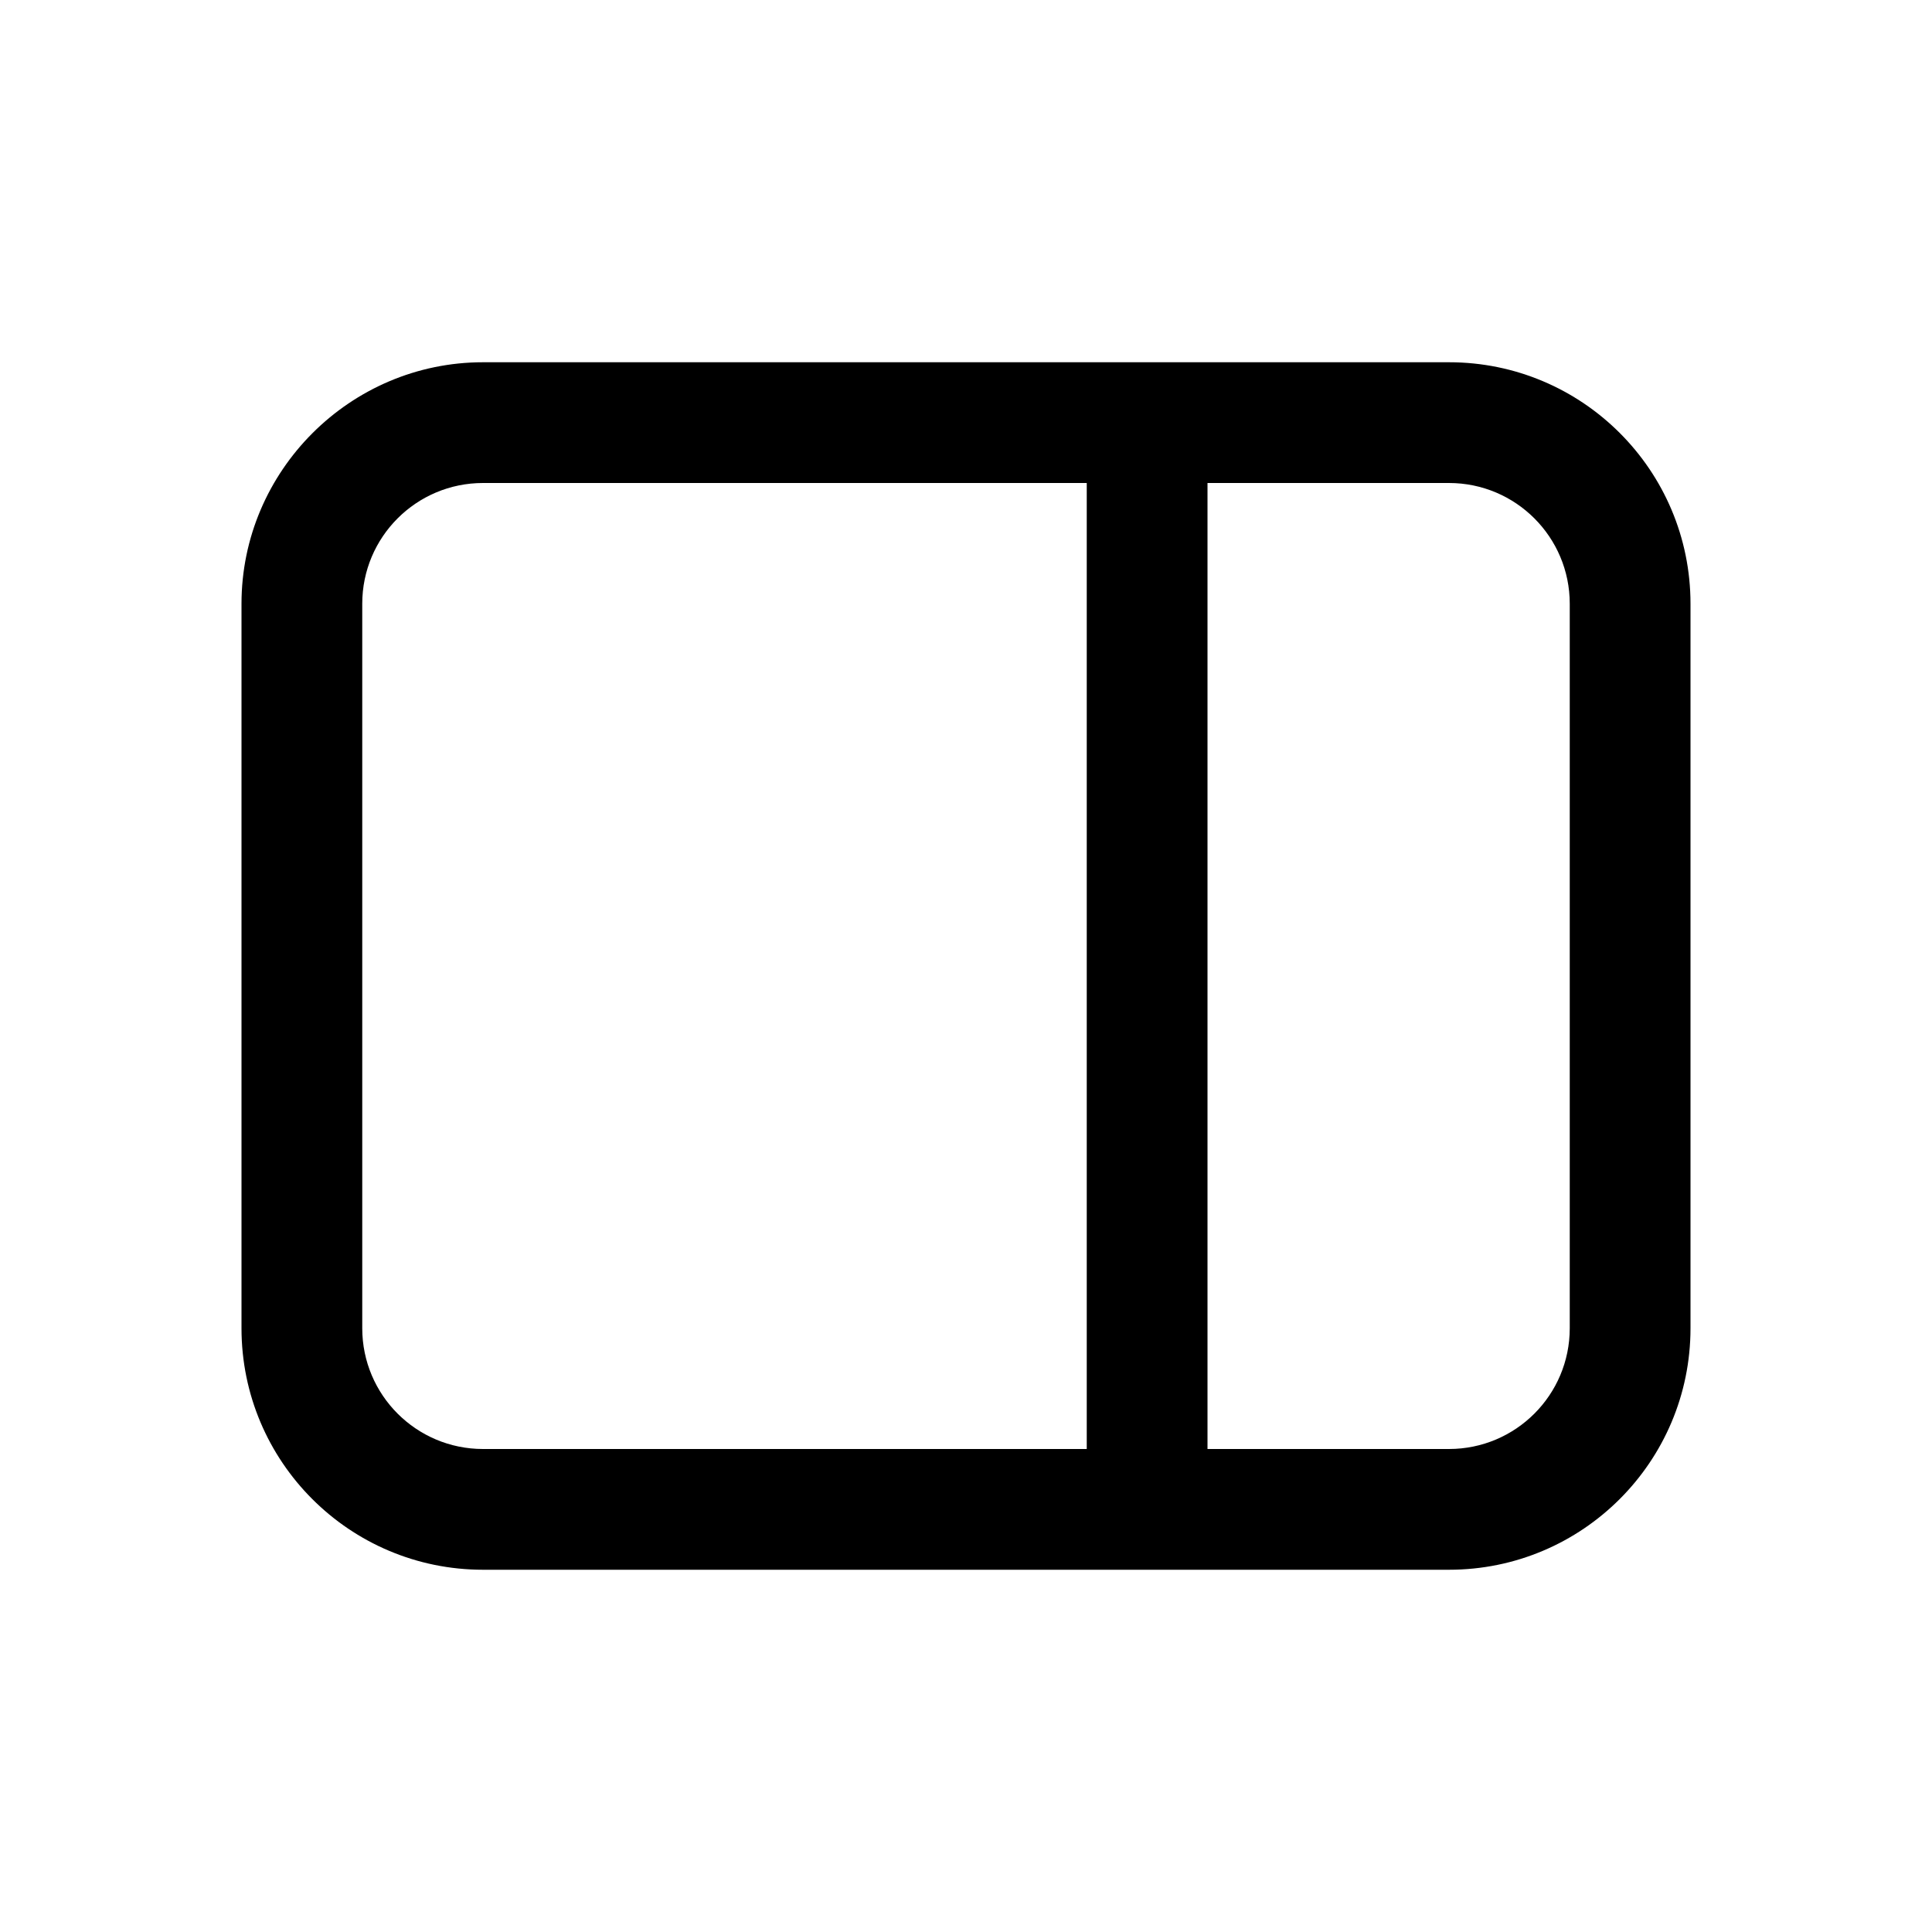
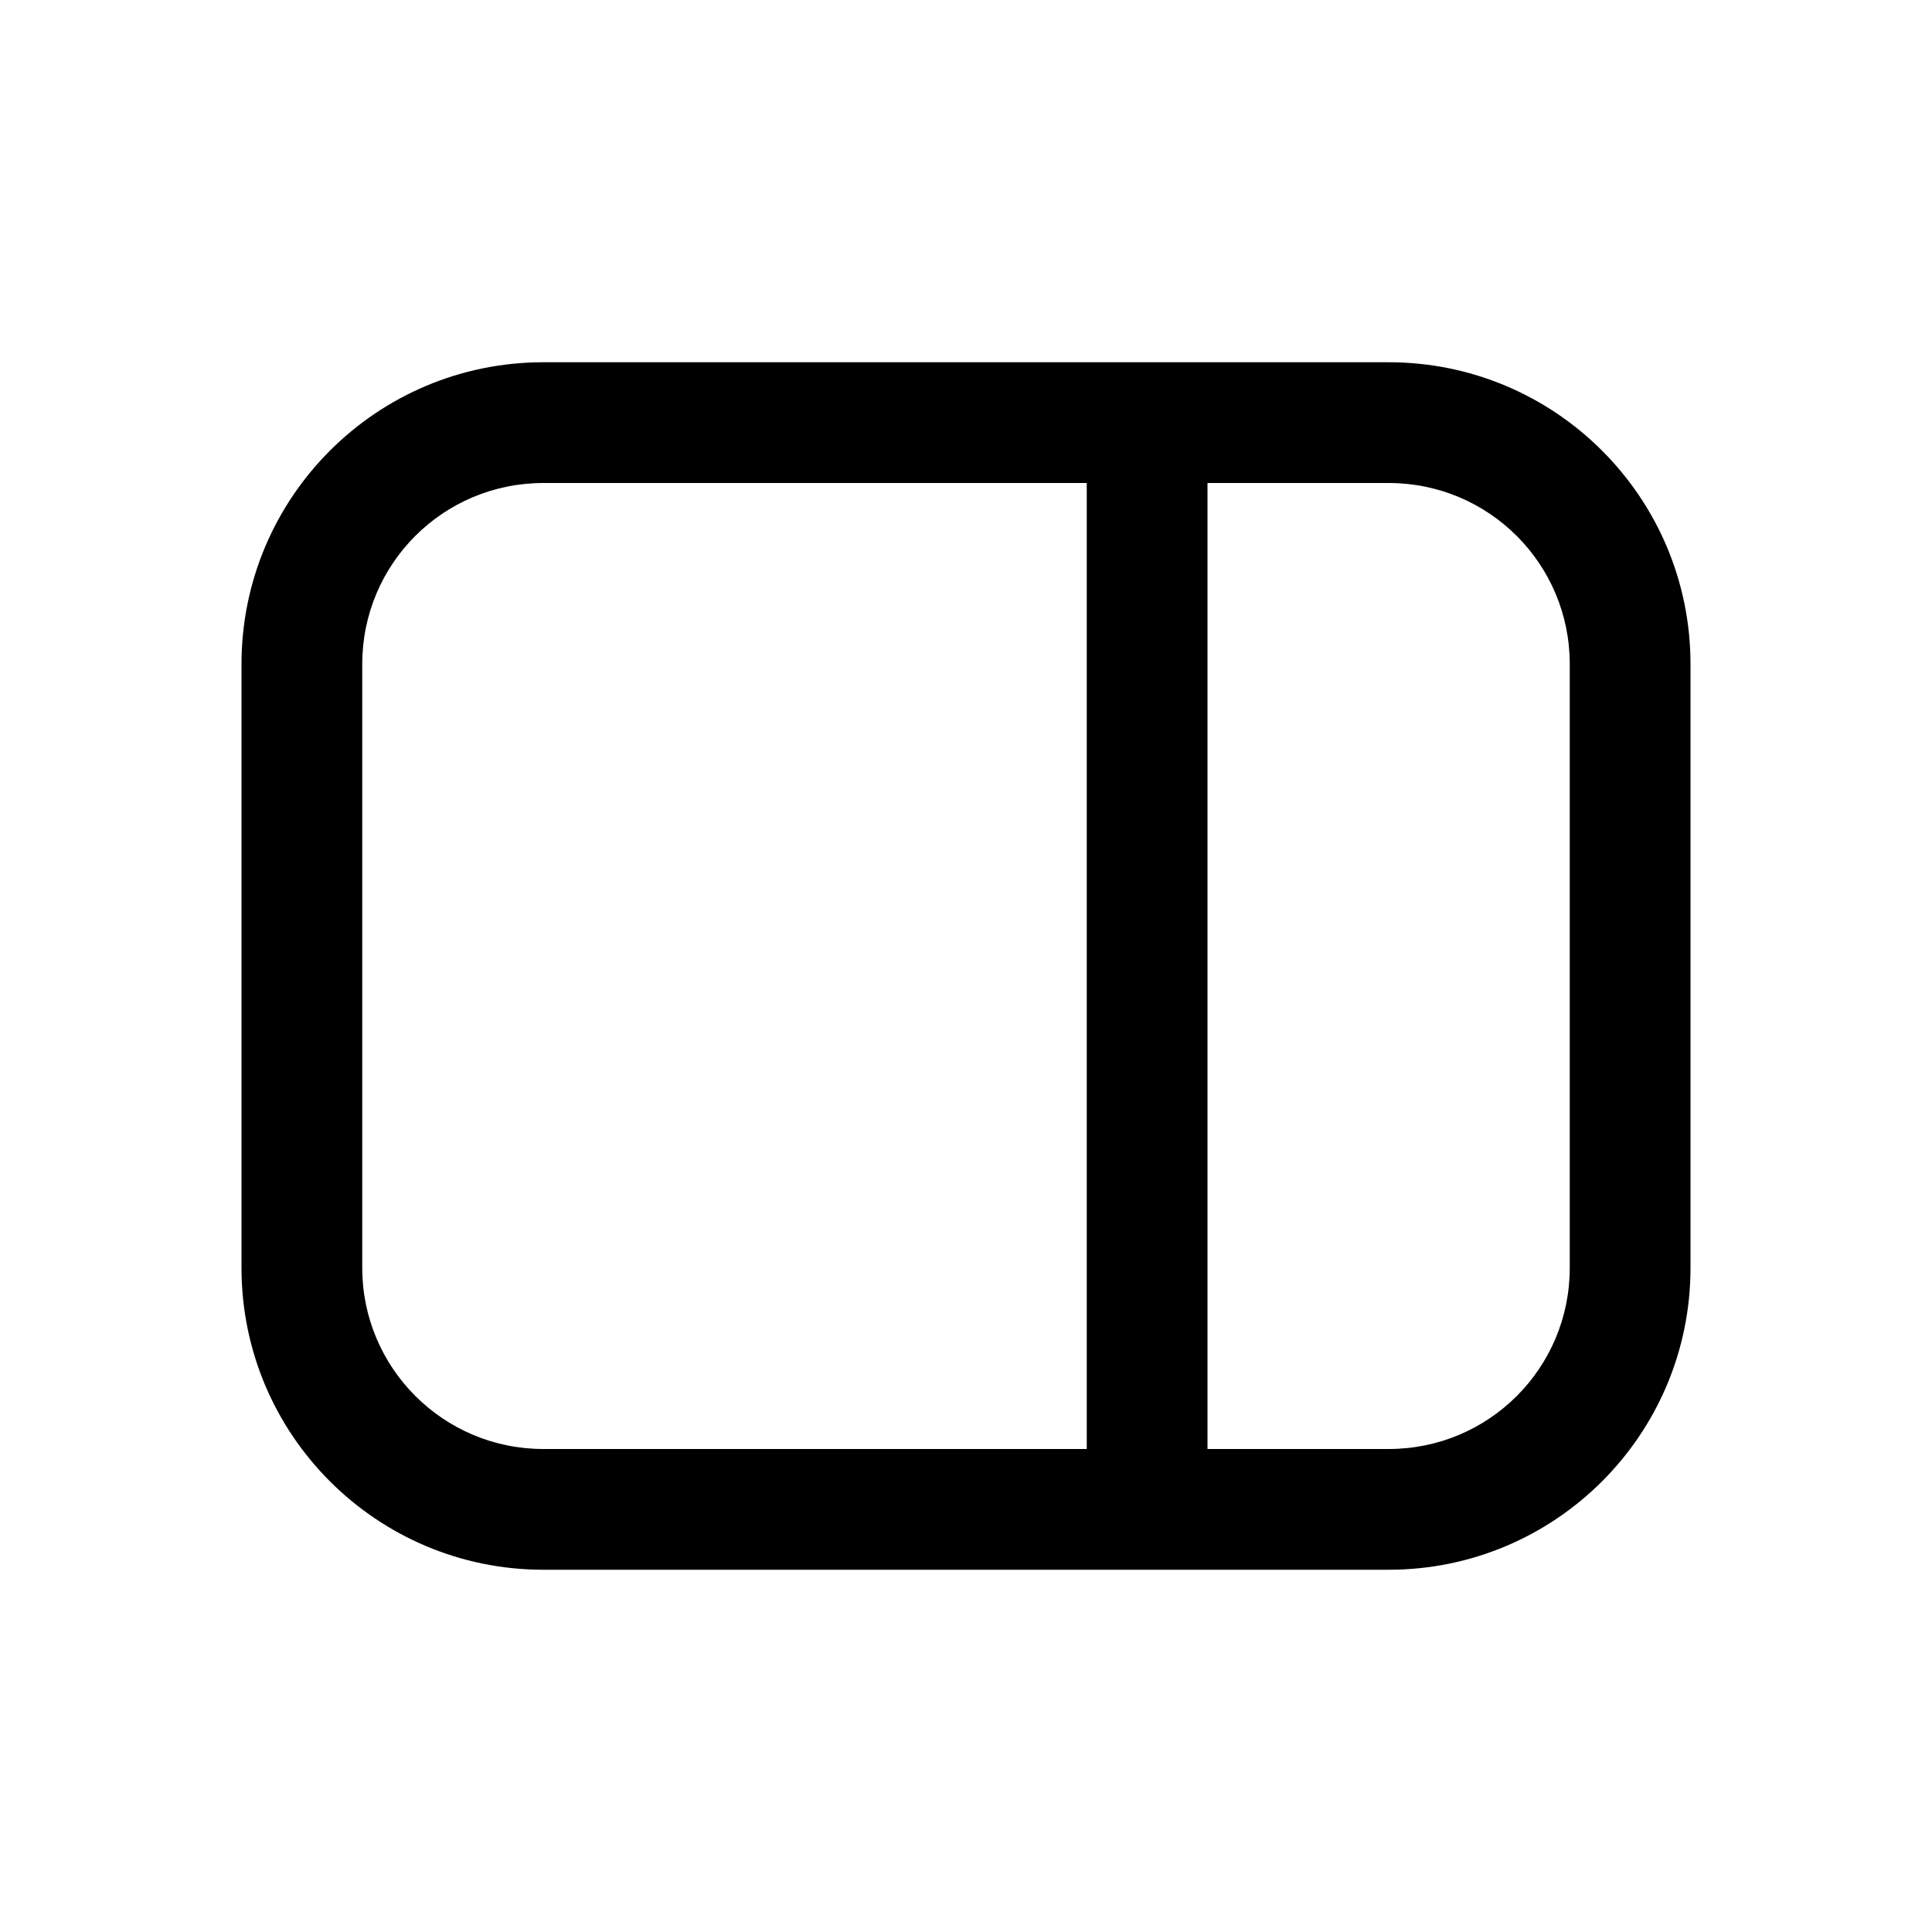
<svg xmlns="http://www.w3.org/2000/svg" width="16" height="16" viewBox="0 0 16 16">
-   <path d="M12 3a2 2 0 012 2v6a2 2 0 01-2 2H4a2 2 0 01-2-2V5c0-1.1.9-2 2-2h8zm1 2a1 1 0 00-1-1h-2v8h2a1 1 0 001-1V5zm-4 7V4H4a1 1 0 00-1 1v6a1 1 0 001 1h5z" />
+   <path d="M14 5.5A2.5 2.5 0 0011.5 3h-7A2.5 2.5 0 002 5.5v5A2.5 2.5 0 004.5 13h7a2.5 2.5 0 002.5-2.5v-5zM9 4v8H4.5A1.5 1.5 0 013 10.5v-5C3 4.67 3.67 4 4.5 4H9zm1 0h1.5c.83 0 1.5.67 1.5 1.5v5c0 .83-.67 1.5-1.5 1.5H10V4z" />
</svg>
